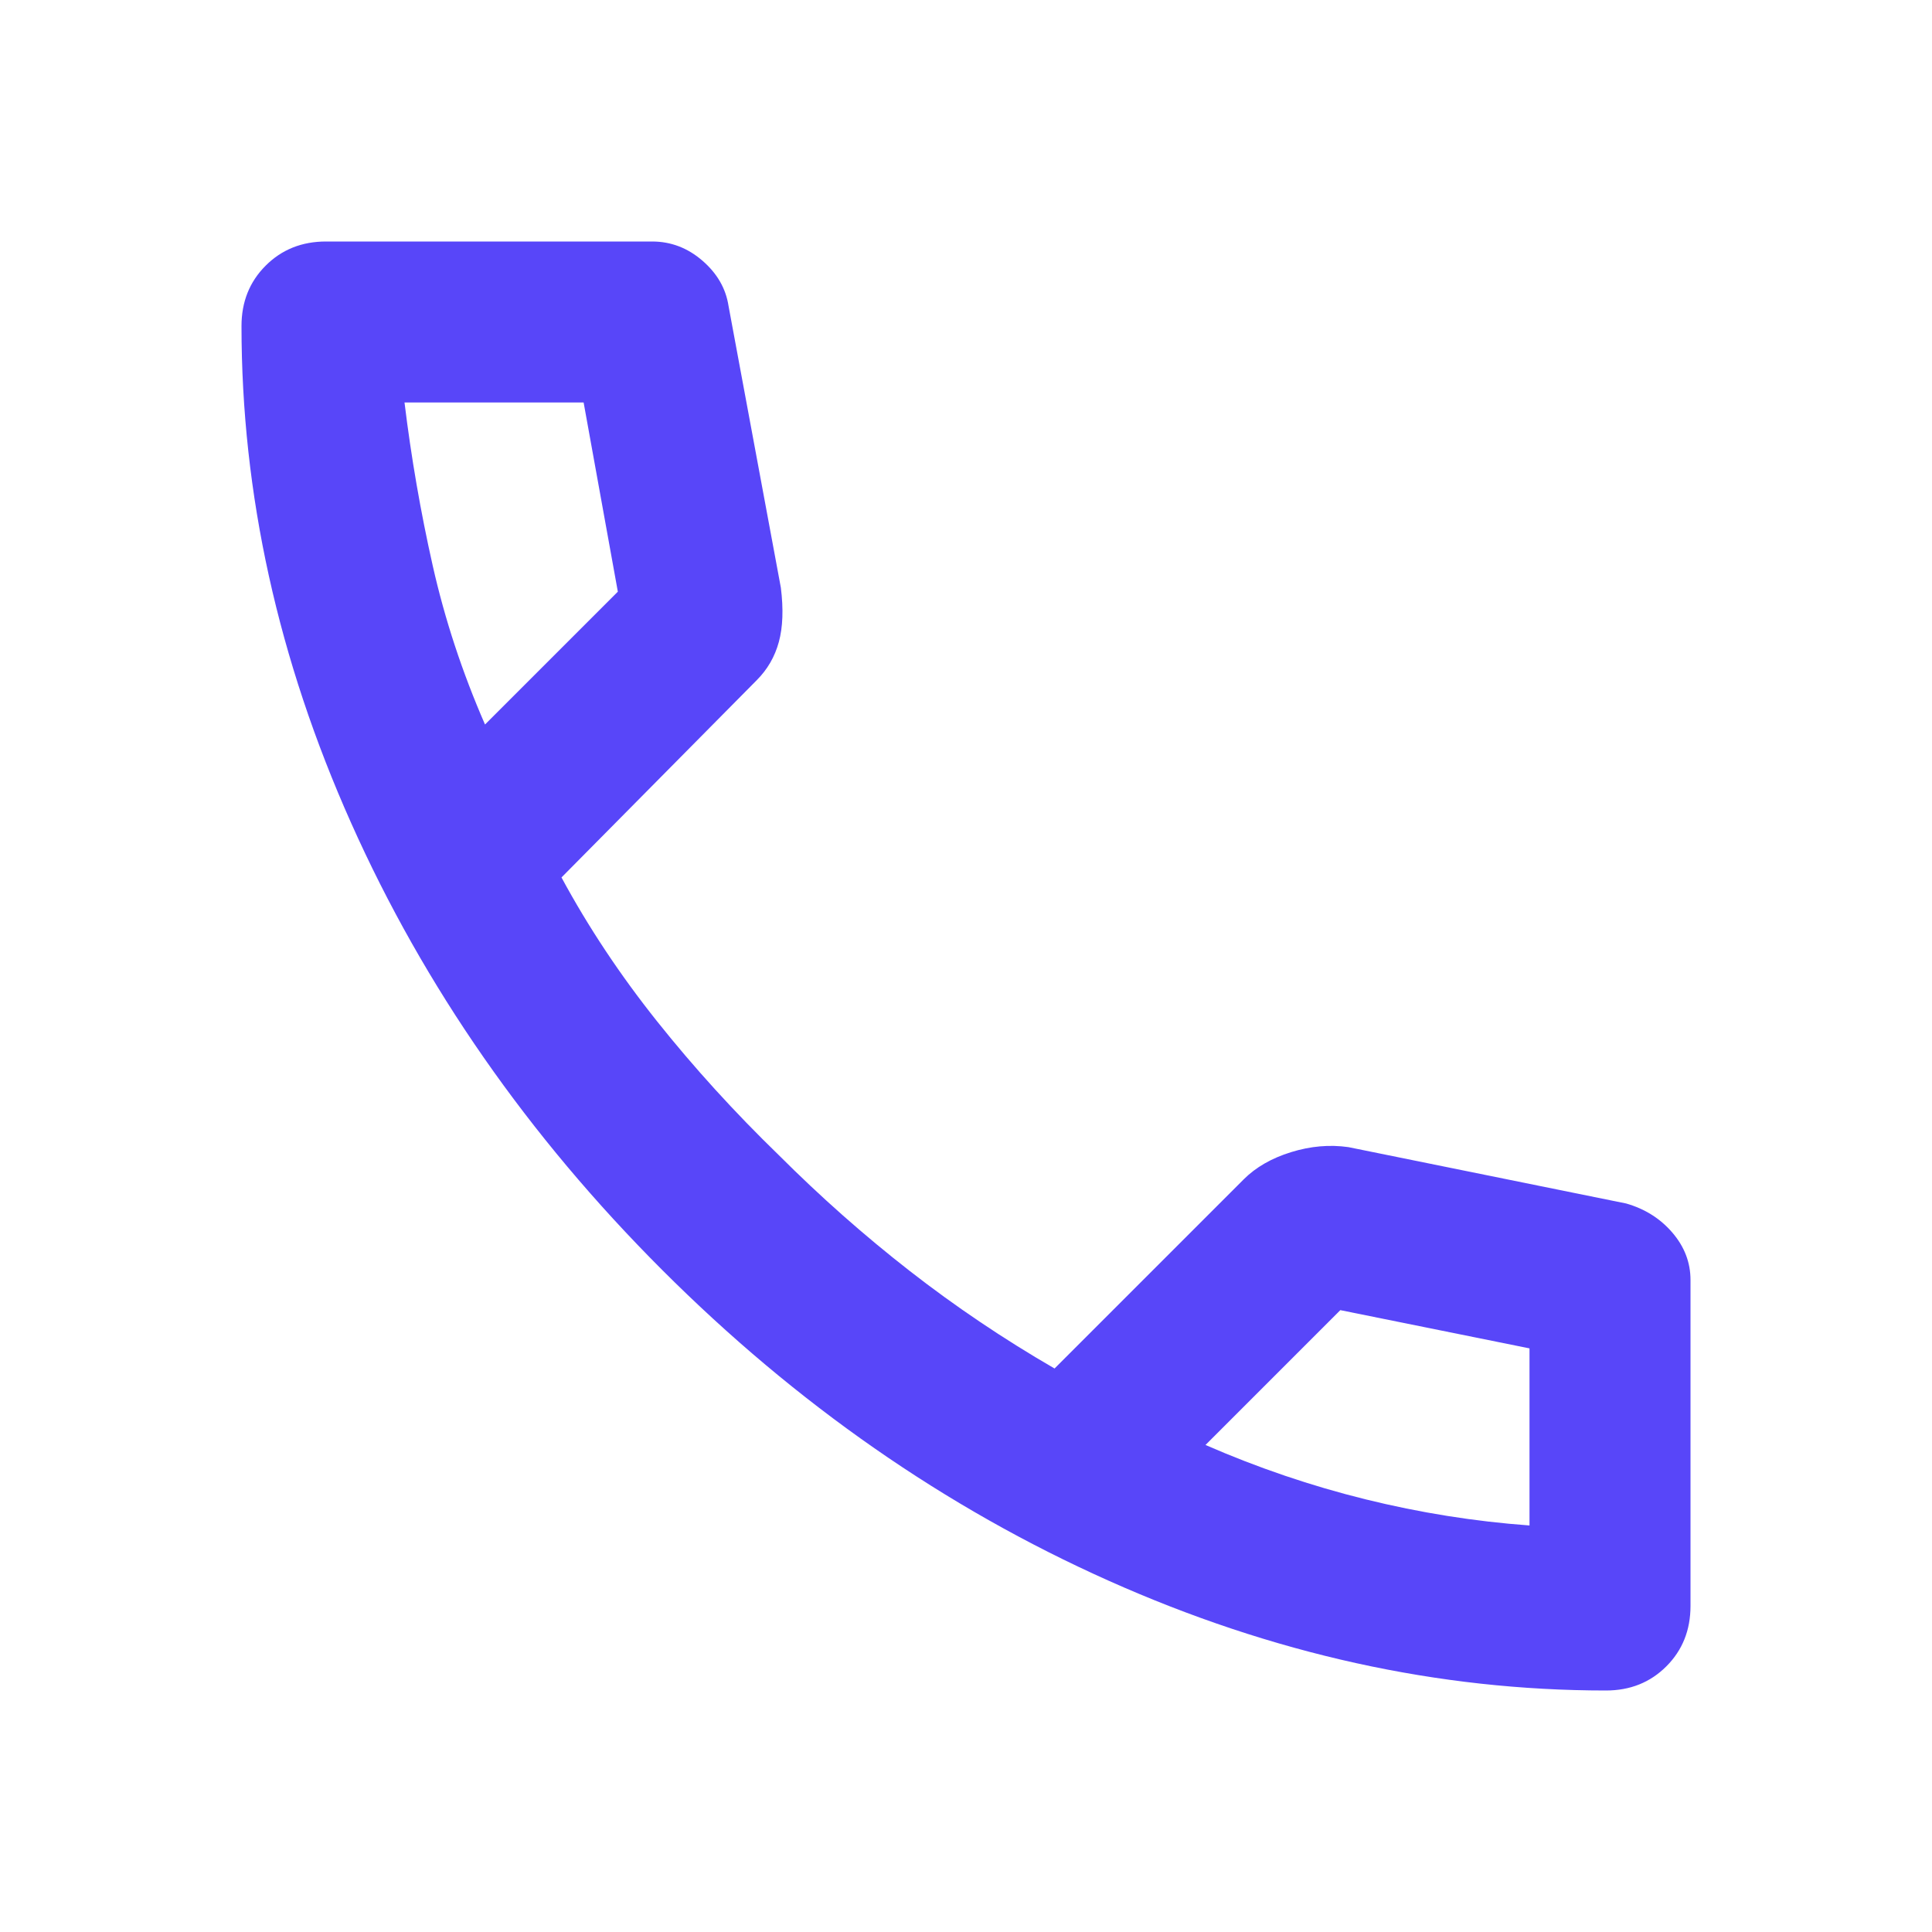
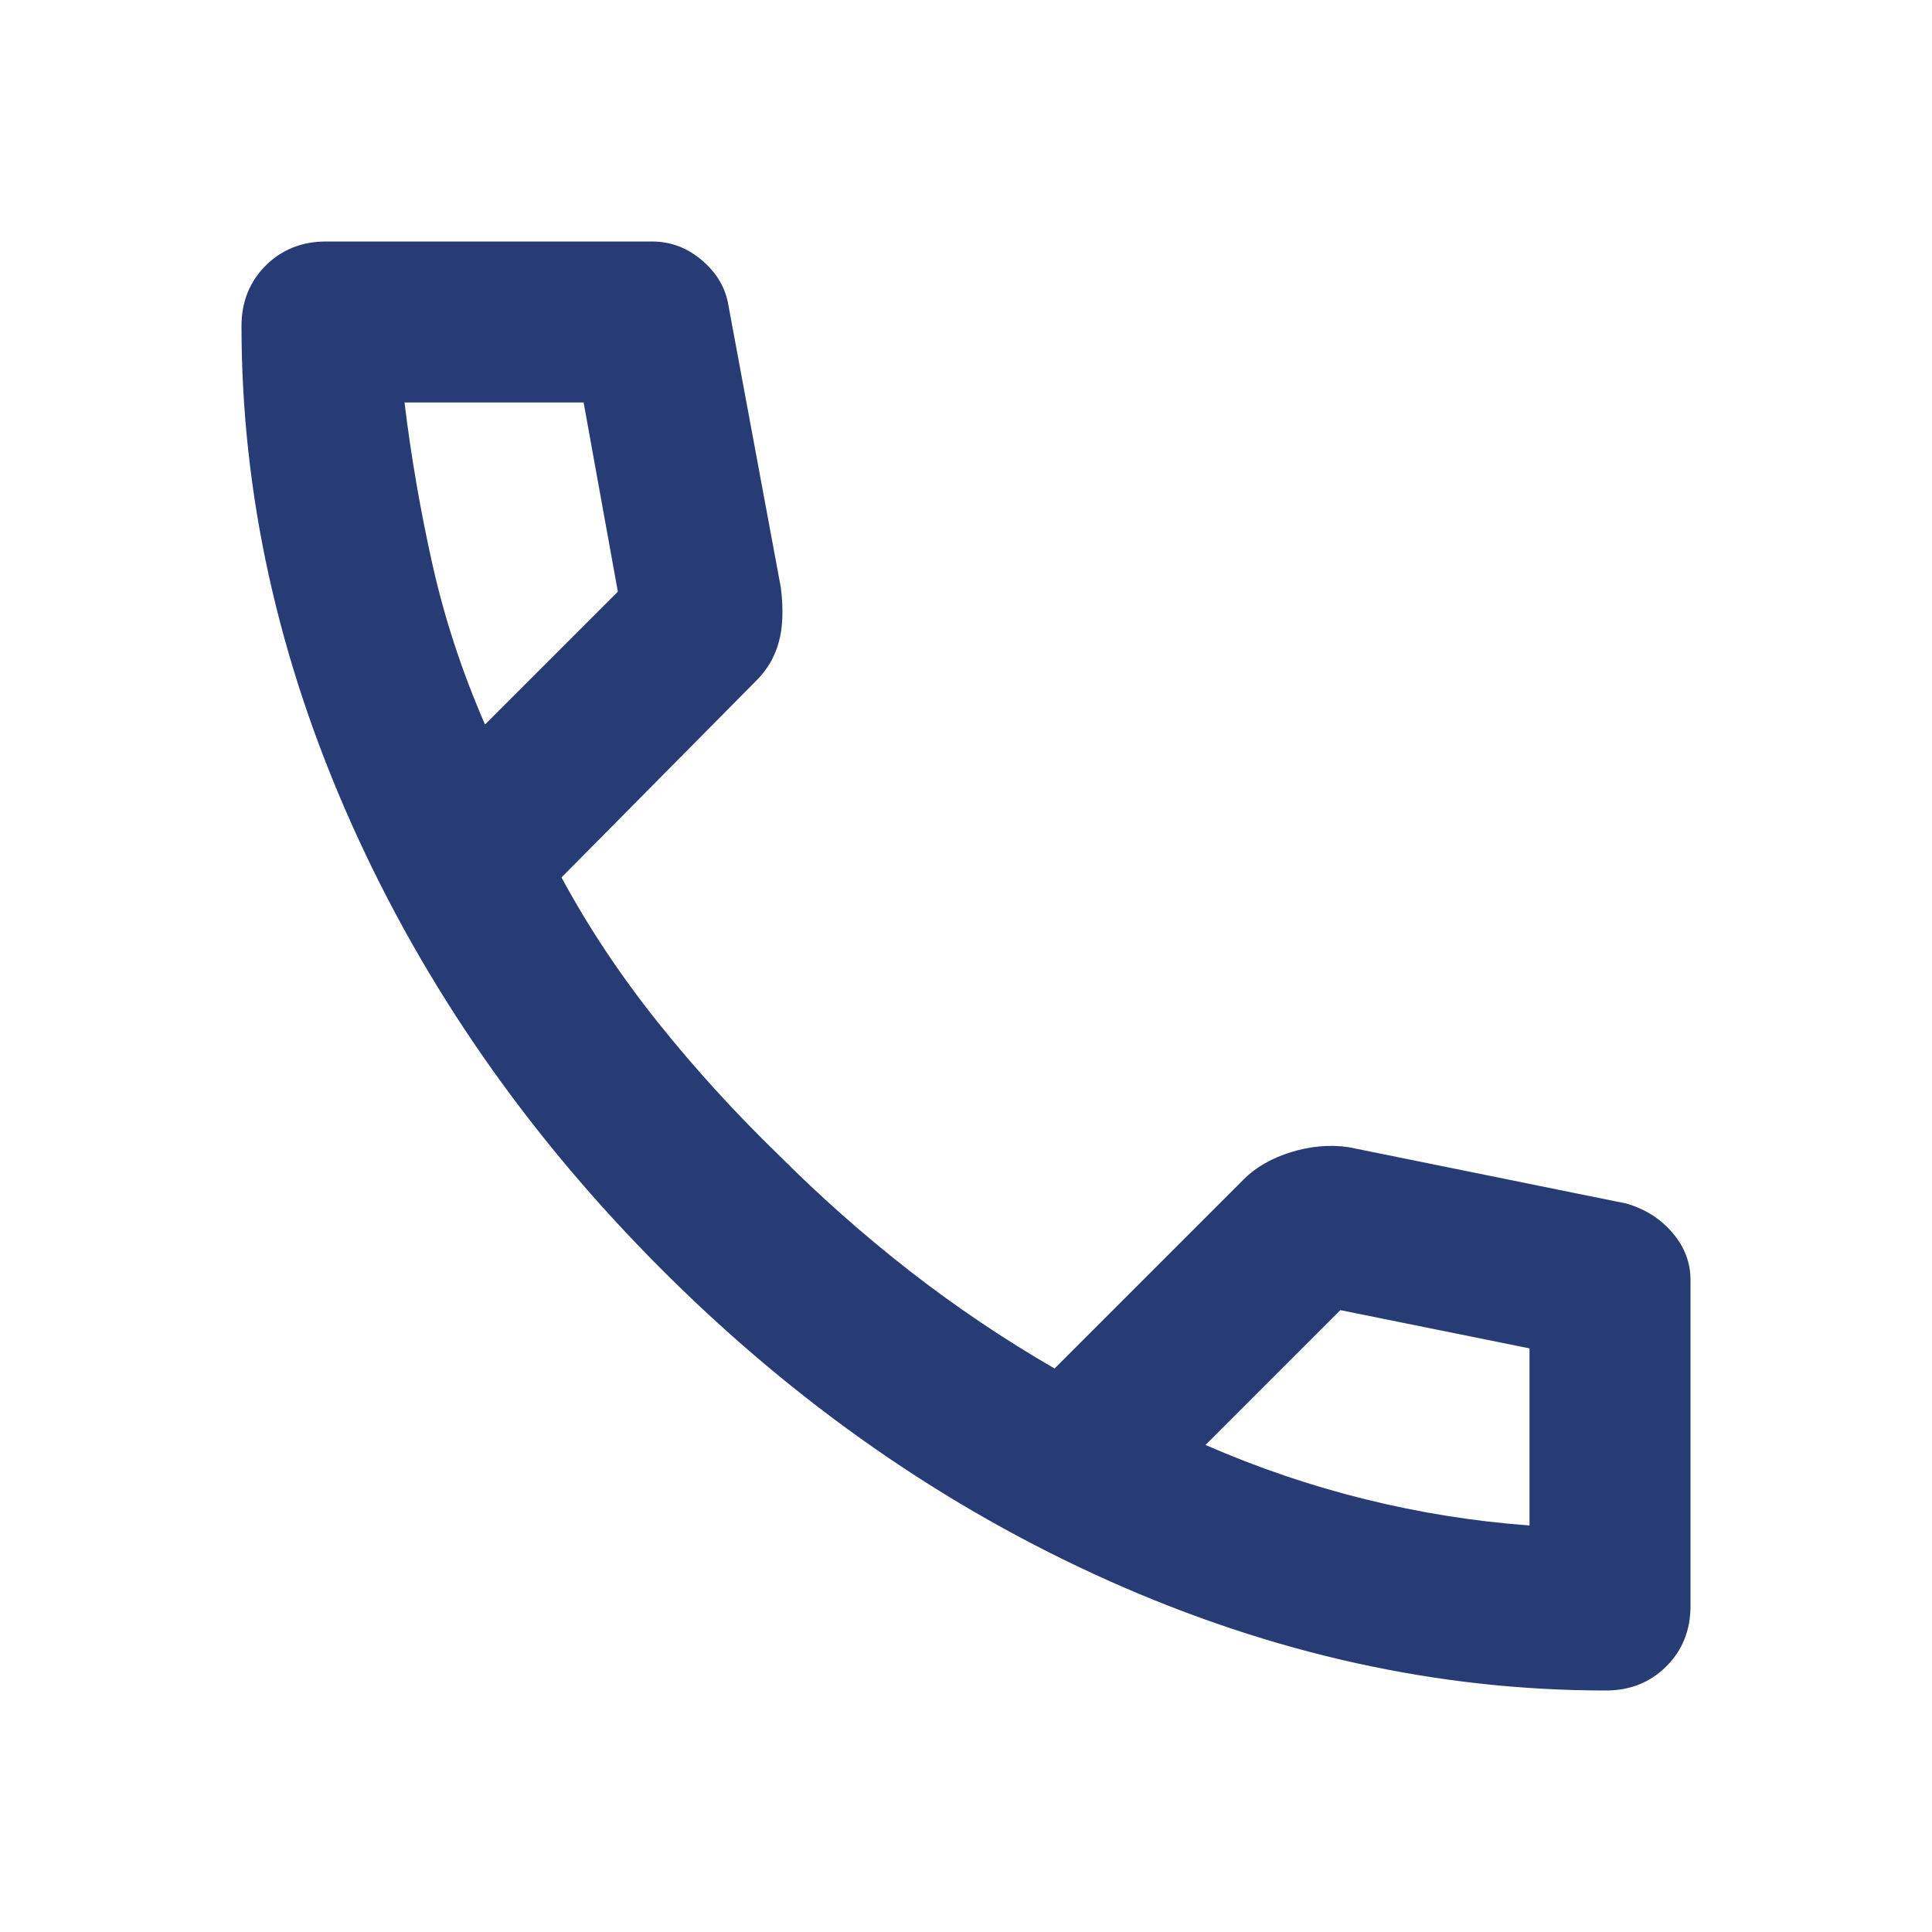
- <svg xmlns="http://www.w3.org/2000/svg" height="24" viewBox="0 -960 960 960" width="24" fill="#5846f9">
+ <svg xmlns="http://www.w3.org/2000/svg" height="24" viewBox="0 -960 960 960" width="24" fill="#273c75">
  <path d="M798-120q-125 0-247-54.5T329-329Q229-429 174.5-551T120-798q0-18 12-30t30-12h162q14 0 25 9.5t13 22.5l26 140q2 16-1 27t-11 19l-97 98q20 37 47.5 71.5T387-386q31 31 65 57.5t72 48.5l94-94q9-9 23.5-13.5T670-390l138 28q14 4 23 14.5t9 23.5v162q0 18-12 30t-30 12ZM241-600l66-66-17-94h-89q5 41 14 81t26 79Zm358 358q39 17 79.5 27t81.5 13v-88l-94-19-67 67ZM241-600Zm358 358Z" />
</svg>
